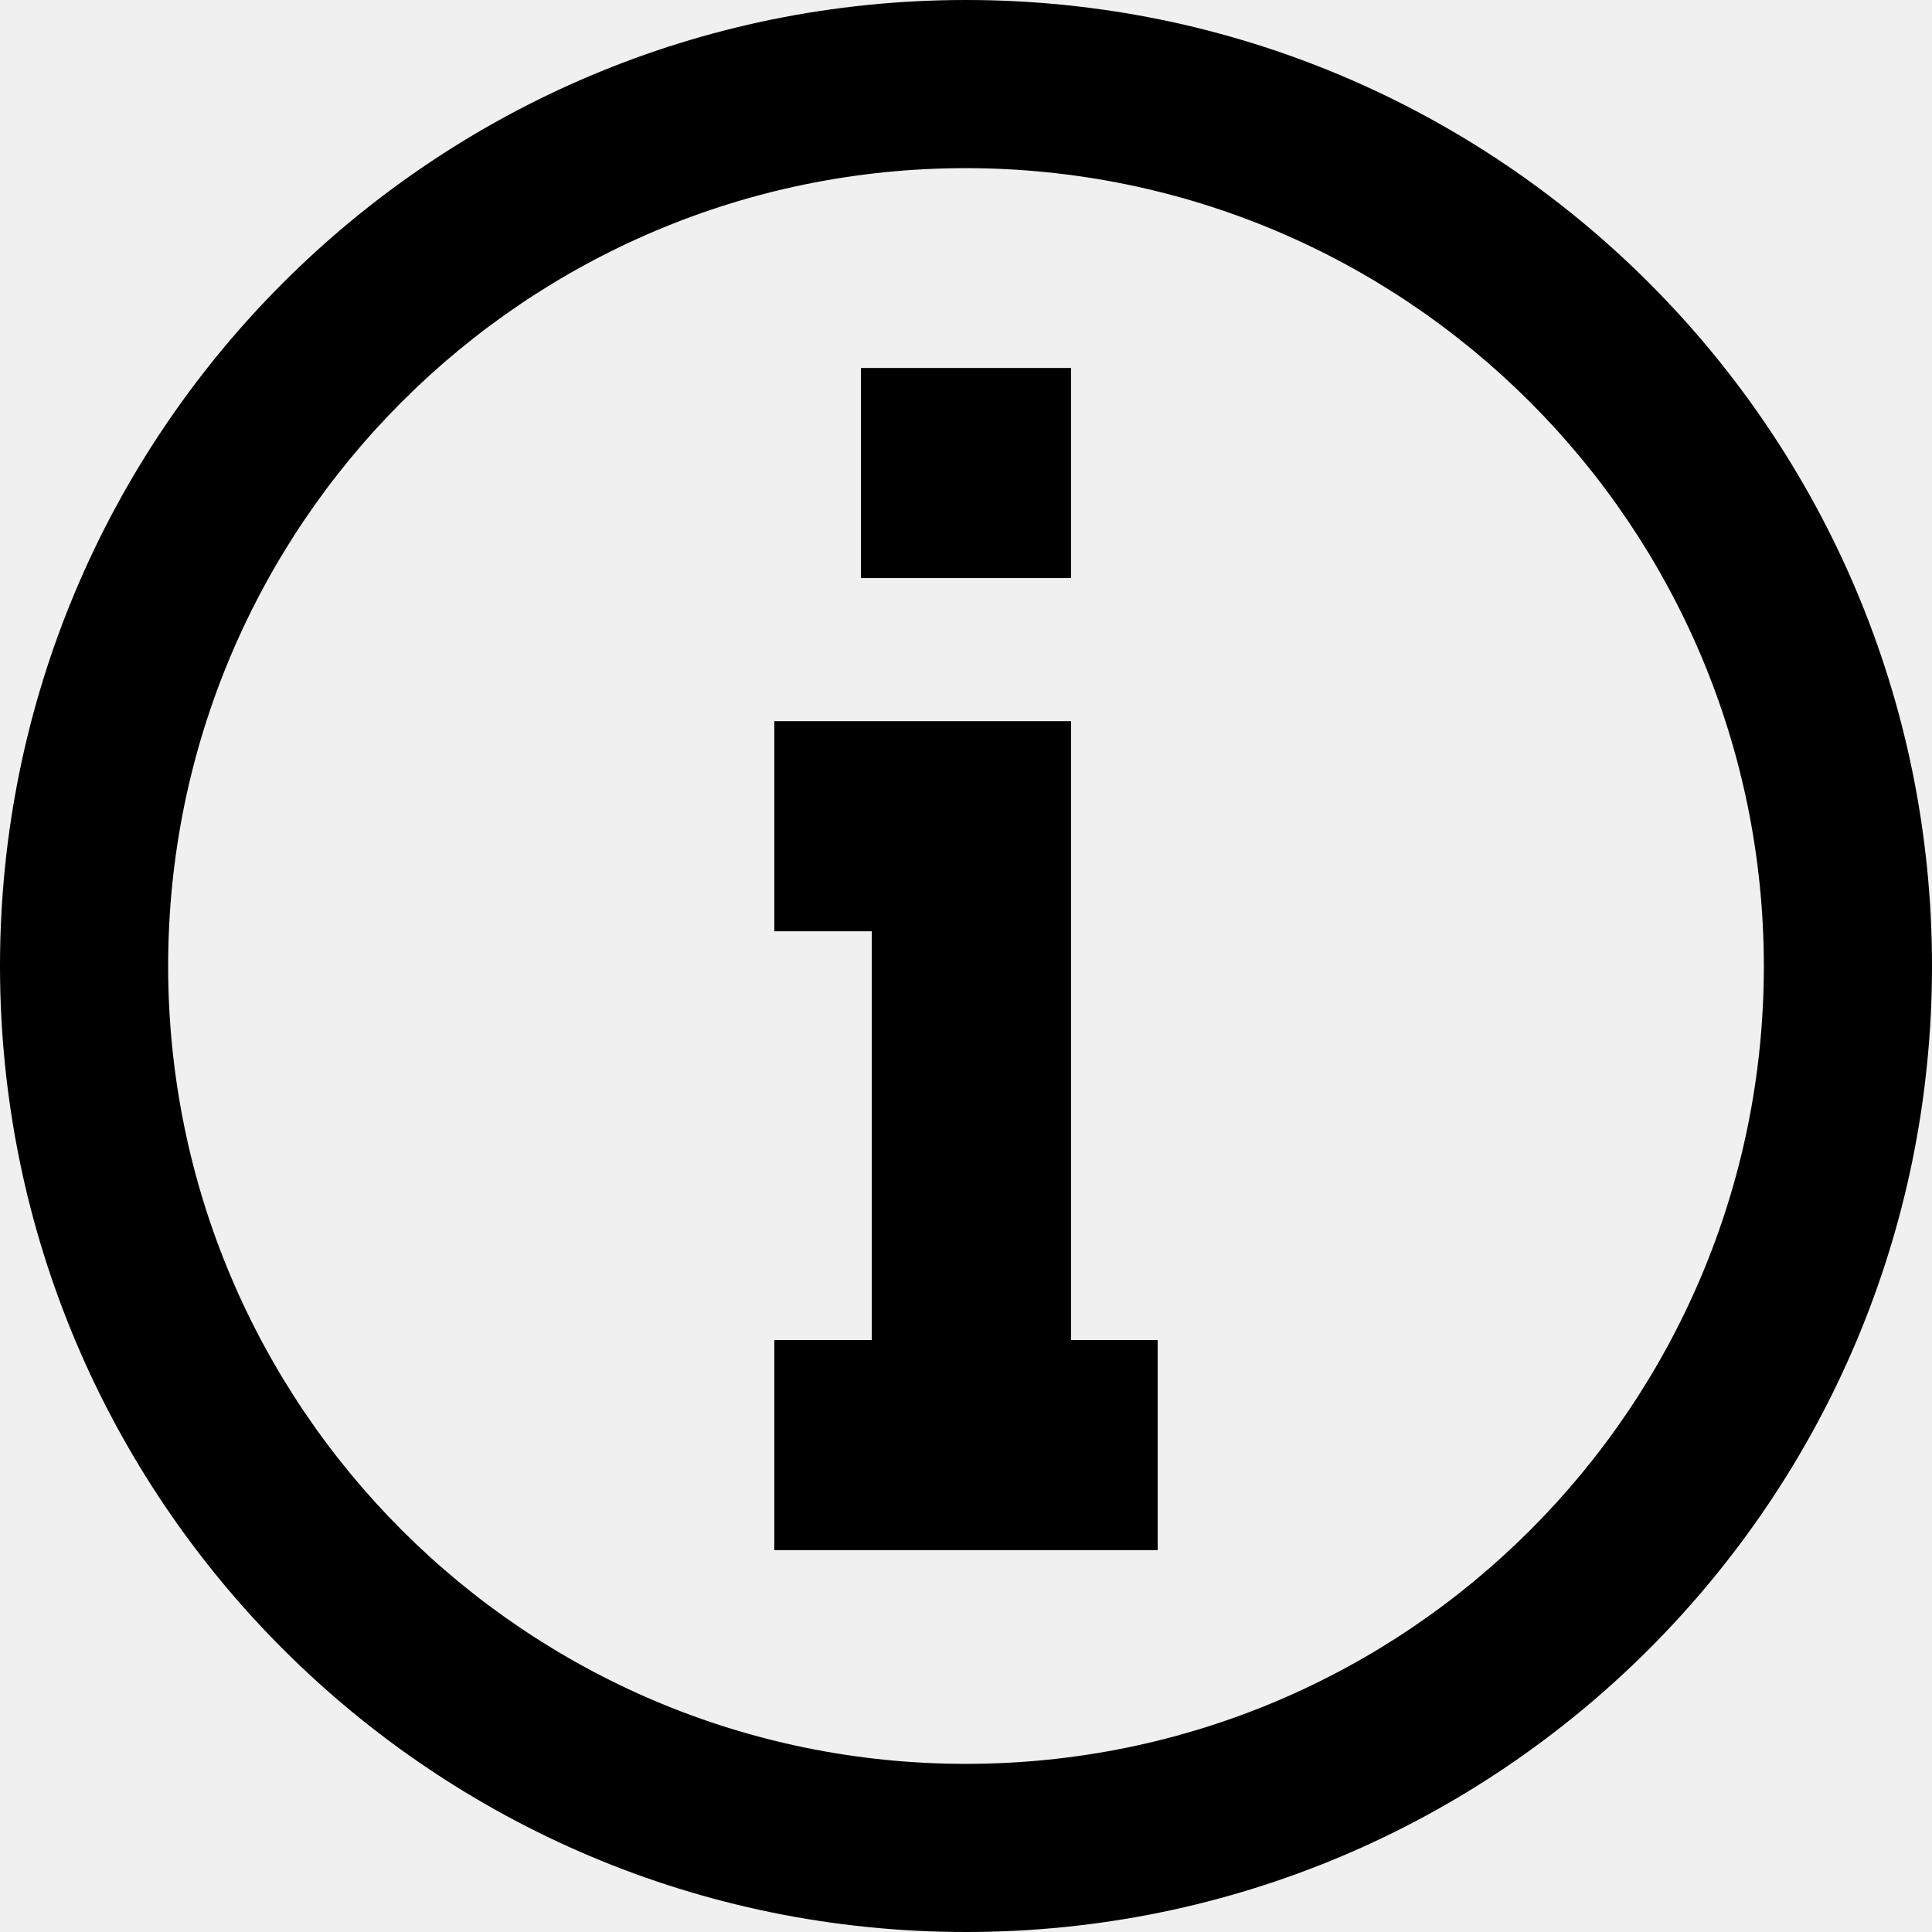
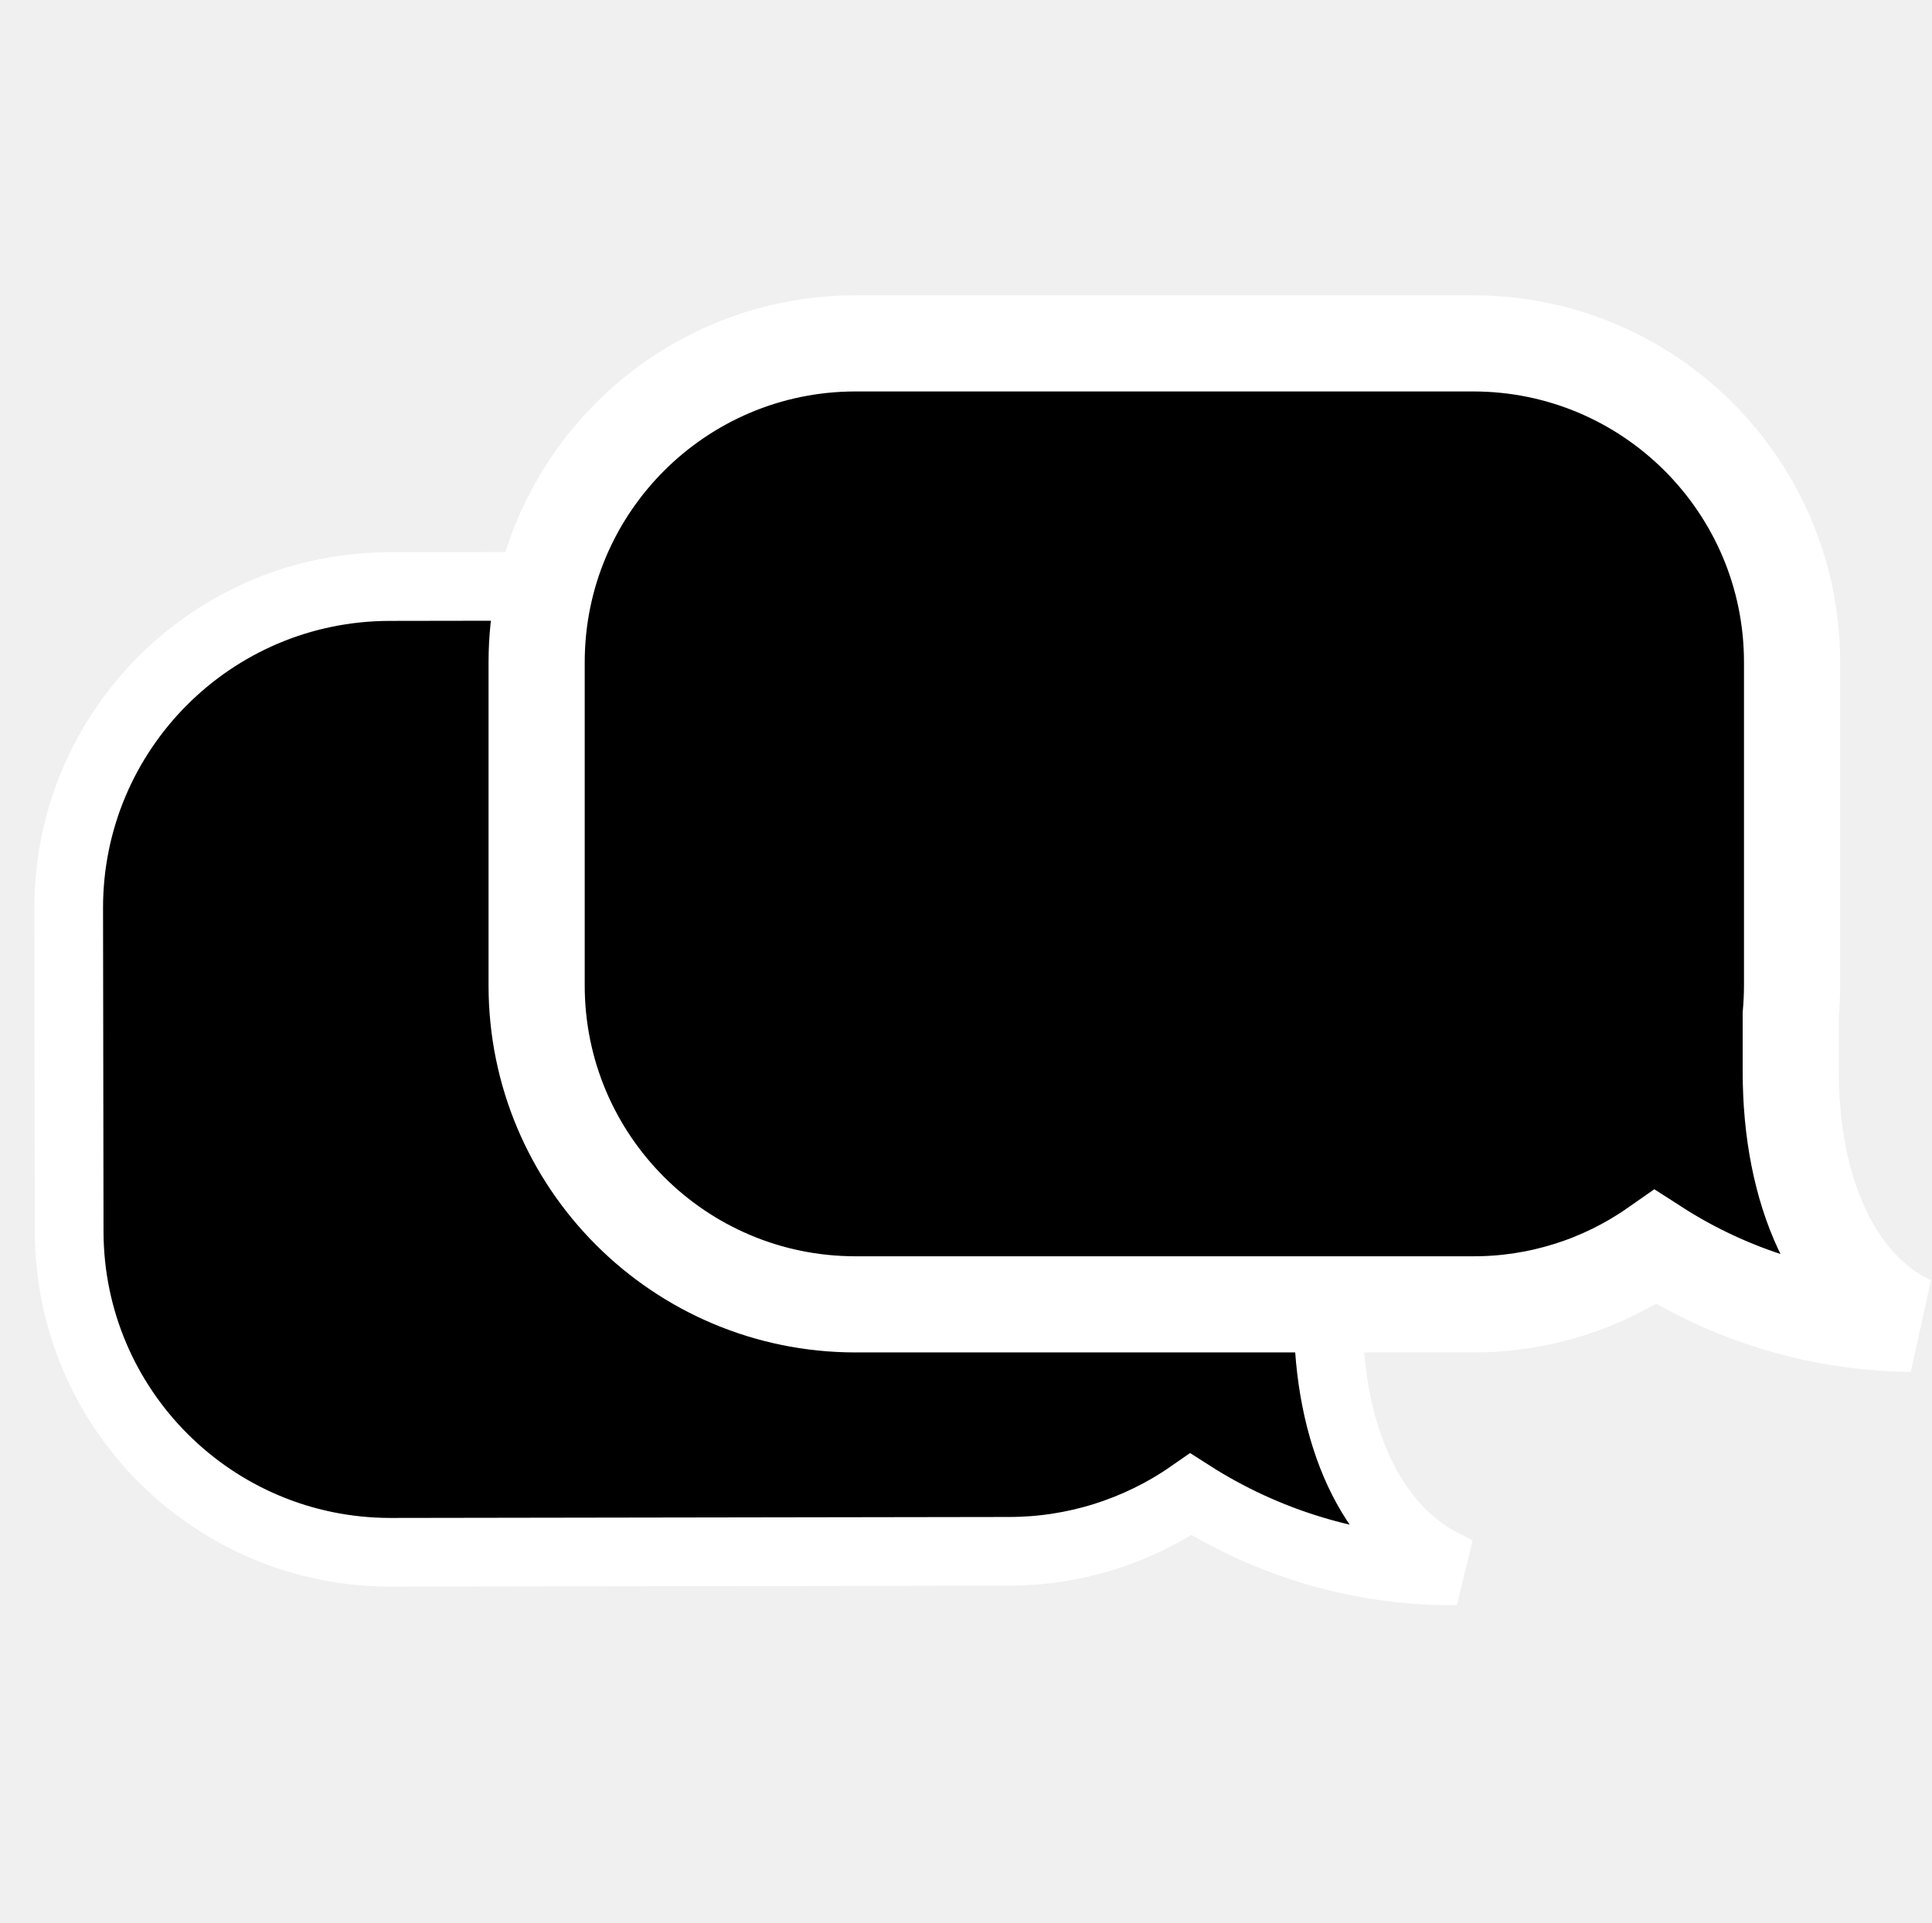
- <svg xmlns="http://www.w3.org/2000/svg" data-name="Layer 1" id="Layer_1" viewBox="0 0 64 64">
-   <path d="M64,32A32,32,0,1,0,32,64,32,32,0,0,0,64,32Zm-5.57,0A26.43,26.43,0,1,1,32,5.57,26.45,26.45,0,0,1,58.43,32Z" data-name="&lt;Compound Path&gt;" id="_Compound_Path_" />
-   <rect height="6.96" width="6.96" x="28.52" y="12.19" />
-   <polygon points="35.48 44.39 35.48 30.85 35.48 23.89 28.88 23.89 25.65 23.89 25.65 30.85 28.88 30.85 28.88 44.39 25.65 44.39 25.65 51.35 28.88 51.35 35.48 51.35 38.35 51.35 38.35 44.39 35.48 44.39" />
+ <svg xmlns="http://www.w3.org/2000/svg" width="28.125" height="28" viewBox="0 0 28.125 28">
+   <g id="icon-About" transform="translate(-105.813 -347.98)">
+     <path id="Rectangle_5692" fill="none" d="M0 0H28V28H0z" data-name="Rectangle 5692" transform="translate(105.813 347.98)" />
+     <g id="icon-About-2" stroke="#fff" data-name="icon-About" transform="translate(106.813 352.98)">
+       <path id="Path_21689" d="M1679.02 8192.4c-1.049-.517-1.677-1.868-1.68-3.613v-.831c.012-.141.019-.282.018-.42l-.007-4.716a4.679 4.679 0 0 0-4.673-4.666h-.007l-9 .014a4.678 4.678 0 0 0-4.666 4.68l.007 4.716a4.678 4.678 0 0 0 4.673 4.666h.007l9-.014a4.63 4.63 0 0 0 2.649-.83 7.078 7.078 0 0 0 3.659 1.114h.214z" data-name="Path 21689" transform="translate(-1659.005 -8174.627)" />
+       <path id="Path_21690" stroke-width="1.4px" d="M1777.654 8141.251c-1.06-.526-1.693-1.889-1.693-3.646v-.834q.018-.206.019-.417v-4.716a4.644 4.644 0 0 0-4.638-4.638h-9a4.644 4.644 0 0 0-4.638 4.638v4.716a4.643 4.643 0 0 0 4.638 4.639h9a4.611 4.611 0 0 0 2.649-.833 7.014 7.014 0 0 0 3.658 1.116h.059z" data-name="Path 21690" transform="translate(-1750.892 -8127)" />
+     </g>
+   </g>
</svg>
